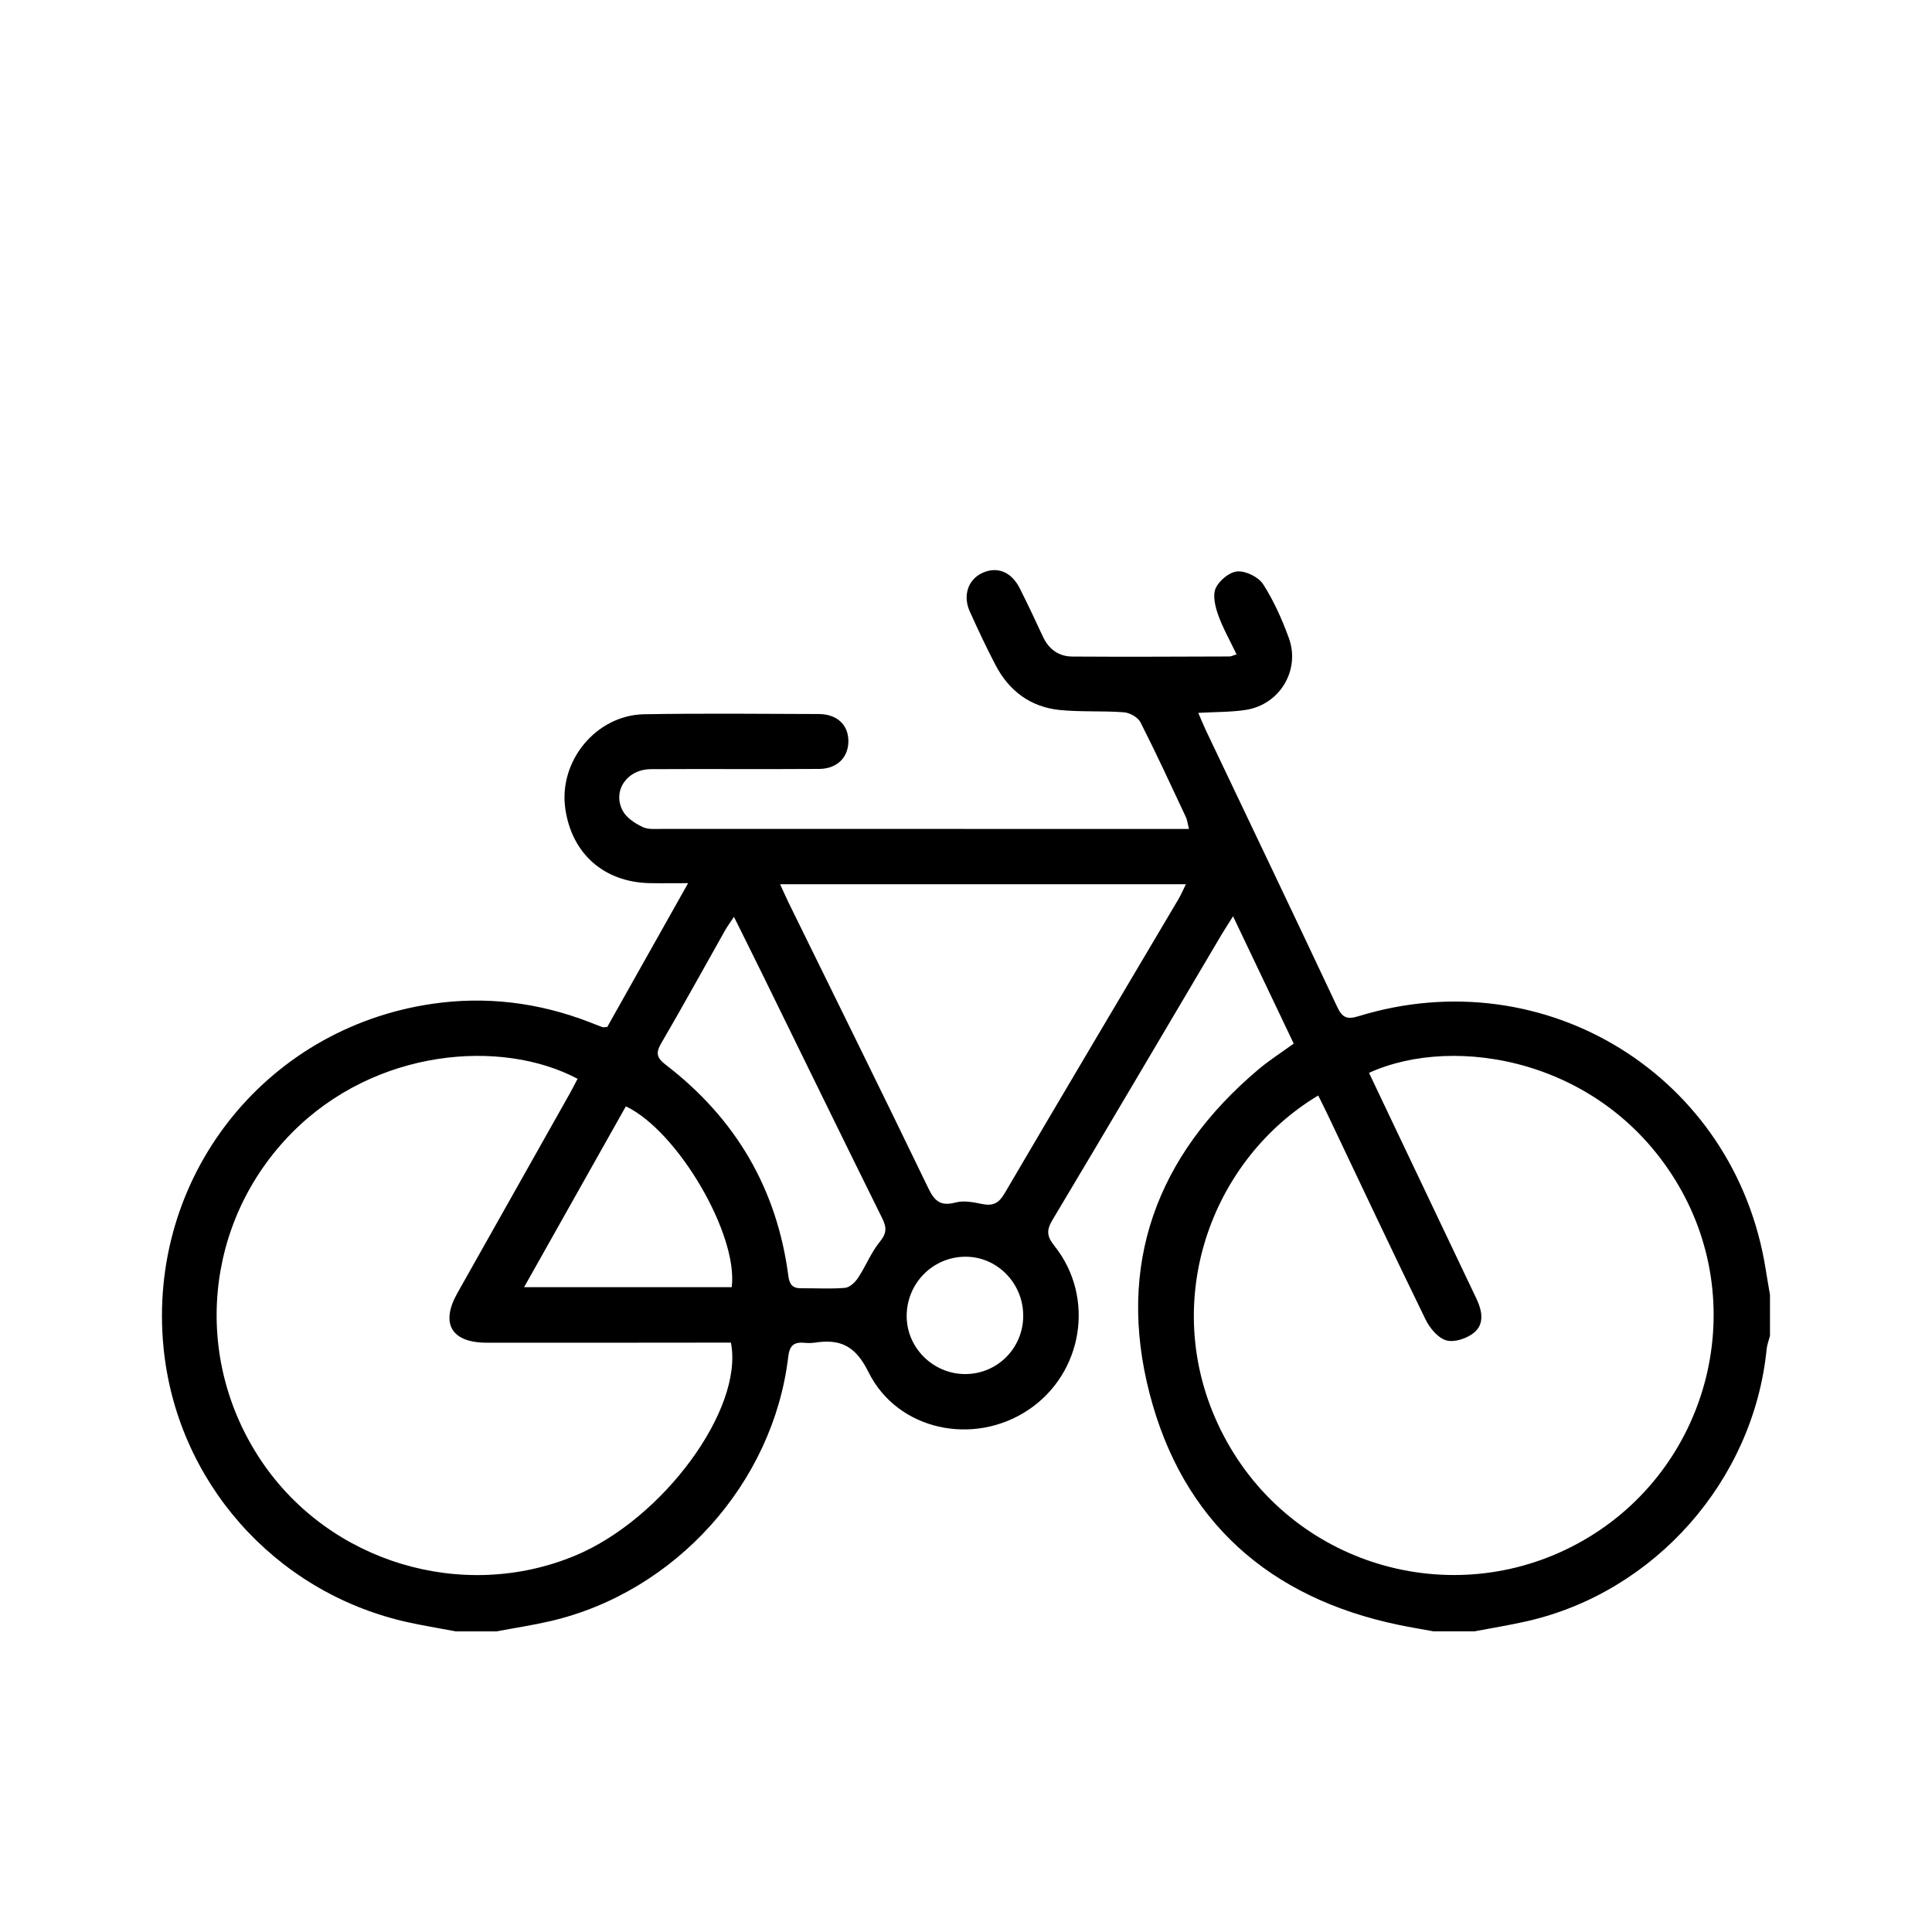
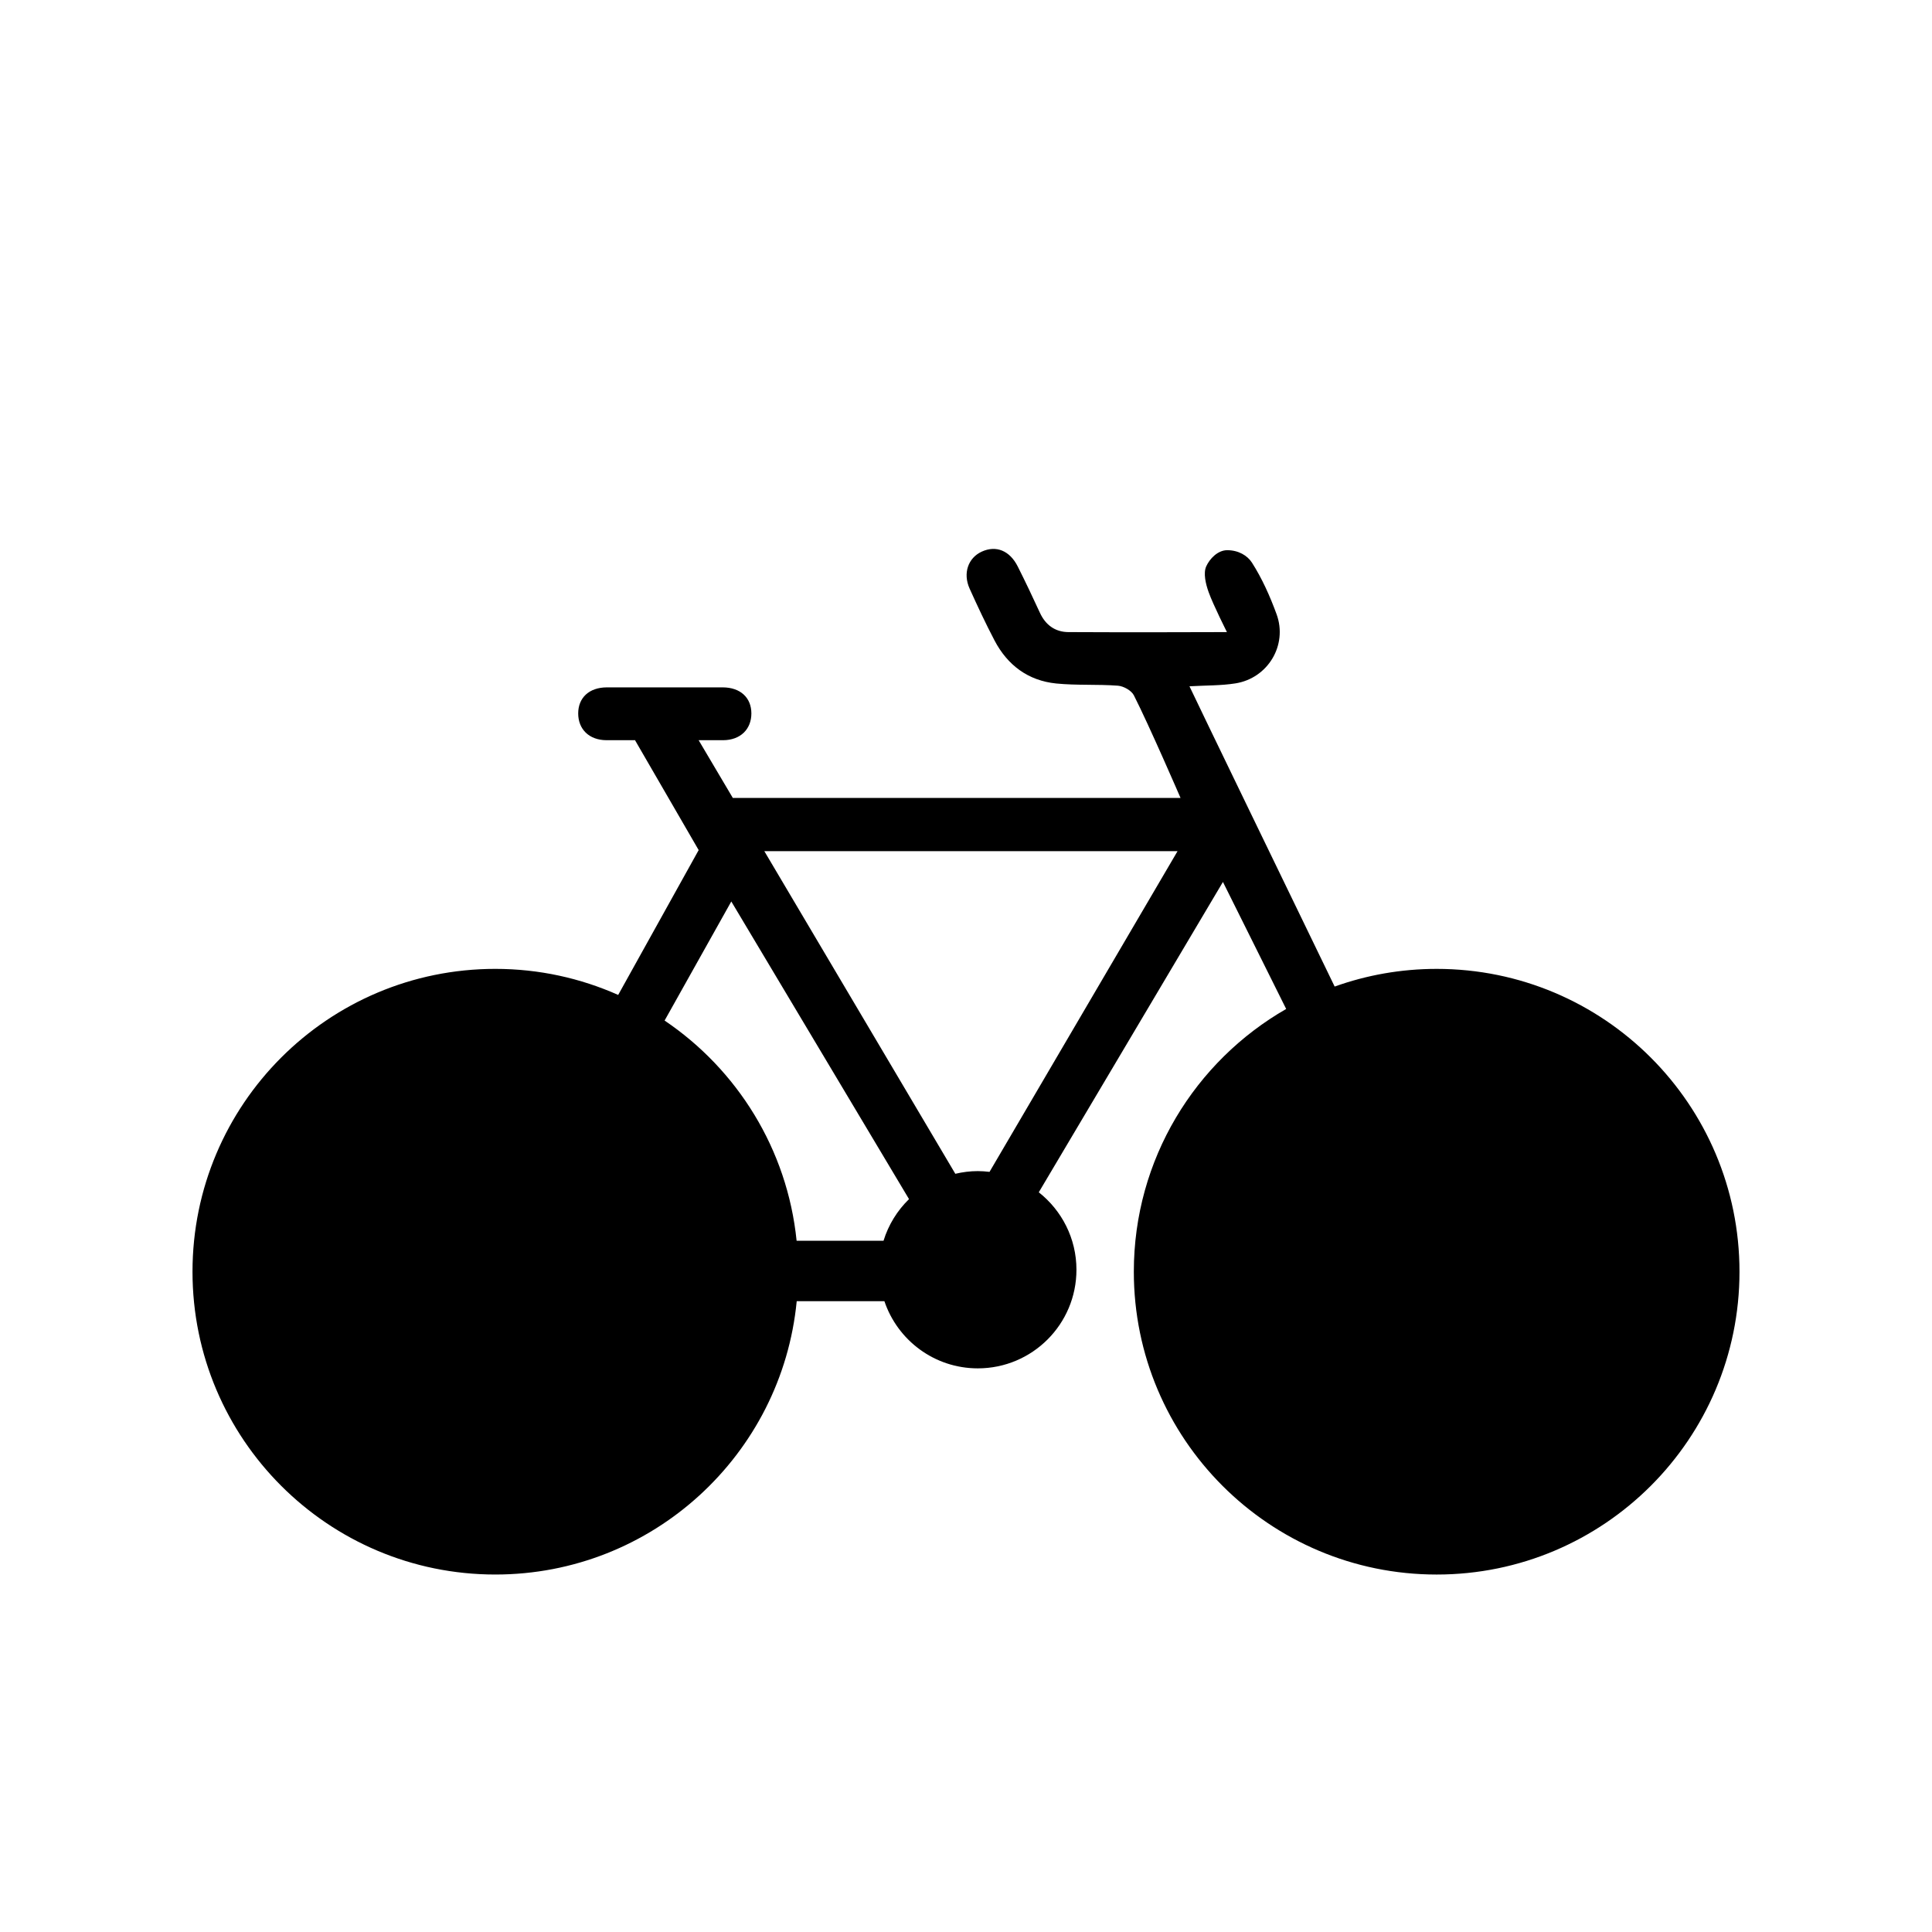
<svg xmlns="http://www.w3.org/2000/svg" version="1.1" id="Layer_1" x="0px" y="0px" width="180px" height="180px" viewBox="0 0 180 180" enable-background="new 0 0 180 180" xml:space="preserve">
-   <path fill-rule="evenodd" clip-rule="evenodd" d="M164.498,118.216c-2.865-17.933-20.488-28.896-37.915-23.542  c-1.071,0.331-1.518,0.154-1.993-0.854c-4.043-8.598-8.145-17.168-12.228-25.749c-0.238-0.501-0.444-1.018-0.722-1.655  c1.644-0.093,3.061-0.062,4.441-0.279c3.154-0.494,5.089-3.707,3.995-6.704c-0.634-1.732-1.399-3.452-2.388-4.996  c-0.432-0.673-1.598-1.248-2.392-1.201c-0.731,0.043-1.706,0.842-2.028,1.556c-0.307,0.669-0.053,1.716,0.226,2.499  c0.446,1.251,1.116,2.422,1.714,3.674c-0.389,0.123-0.525,0.197-0.66,0.197c-4.88,0.014-9.763,0.042-14.642,0.008  c-1.262-0.009-2.199-0.68-2.746-1.865c-0.693-1.506-1.402-3.004-2.146-4.483c-0.779-1.552-2.102-2.077-3.487-1.445  c-1.325,0.606-1.846,2.102-1.177,3.587c0.762,1.688,1.547,3.365,2.405,5.006c1.261,2.408,3.259,3.903,5.974,4.178  c1.983,0.199,3.999,0.063,5.988,0.215c0.547,0.043,1.301,0.466,1.537,0.929c1.479,2.91,2.844,5.876,4.232,8.833  c0.131,0.275,0.16,0.599,0.288,1.107c-0.744,0-1.318,0-1.893,0c-15.718,0-31.434,0.002-47.15-0.006c-0.63,0-1.342,0.08-1.873-0.18  c-0.701-0.337-1.484-0.846-1.834-1.498c-0.999-1.86,0.383-3.873,2.615-3.887c5.223-0.029,10.447,0.014,15.668-0.021  c1.686-0.01,2.735-1.072,2.735-2.593c-0.001-1.516-1.054-2.519-2.771-2.523c-5.418-0.019-10.837-0.072-16.254,0.021  c-4.474,0.077-7.976,4.355-7.352,8.778c0.593,4.204,3.598,6.87,7.867,6.957c1.085,0.021,2.173,0.002,3.578,0.002  c-2.668,4.745-5.122,9.107-7.534,13.397c-0.254,0.014-0.36,0.048-0.441,0.019c-0.411-0.149-0.819-0.313-1.227-0.473  c-4.737-1.829-9.631-2.434-14.649-1.699c-15.659,2.294-26.55,16.241-25.027,31.987c1.205,12.447,10.274,22.756,22.526,25.574  c1.555,0.356,3.137,0.604,4.706,0.903c1.271,0,2.538,0,3.807,0c1.667-0.314,3.345-0.569,4.996-0.951  c11.628-2.693,20.772-12.834,22.169-24.621c0.119-1.006,0.486-1.398,1.456-1.315c0.337,0.03,0.687,0.038,1.023-0.013  c2.375-0.357,3.782,0.281,5.001,2.746c2.7,5.448,9.79,6.916,14.875,3.533c5.103-3.394,6.276-10.489,2.454-15.283  c-0.684-0.86-0.789-1.423-0.207-2.396c5.278-8.827,10.495-17.692,15.729-26.543c0.294-0.494,0.61-0.976,1.113-1.781  c1.962,4.124,3.804,7.986,5.653,11.864c-1.192,0.866-2.307,1.574-3.305,2.418c-9.487,8.017-13.234,18.202-10.117,30.212  c3.075,11.853,11.123,19.007,23.173,21.522c1.087,0.228,2.187,0.405,3.279,0.607c1.27,0,2.539,0,3.807,0  c1.614-0.309,3.24-0.569,4.841-0.932c11.97-2.702,21.162-13.129,22.381-25.345c0.042-0.427,0.207-0.841,0.314-1.259  c0-1.272,0-2.541,0-3.812C164.771,119.836,164.625,119.025,164.498,118.216z M58.31,103.075c4.827,2.284,10.487,11.949,9.862,16.848  c-6.303,0-12.623,0-19.343,0C52.083,114.142,55.199,108.605,58.31,103.075z M53.598,144.928c-10.491,4.37-22.879,0.645-29.235-8.795  c-6.508-9.664-5.31-22.361,2.844-30.603c7.771-7.851,19.53-8.781,26.604-5.02c-0.244,0.46-0.478,0.927-0.732,1.383  c-3.492,6.2-6.982,12.397-10.474,18.596c-1.588,2.818-0.548,4.604,2.727,4.607c6.975,0.011,13.95-0.001,20.927-0.007  c0.625,0,1.25,0,1.838,0C69.321,131.292,61.753,141.529,53.598,144.928z M81.968,115.698c-0.817,0.997-1.299,2.261-2.019,3.348  c-0.272,0.418-0.782,0.902-1.224,0.94c-1.354,0.119-2.727,0.024-4.091,0.038c-0.798,0.011-1.083-0.365-1.184-1.136  c-1.061-8.142-4.92-14.688-11.411-19.674c-0.825-0.635-0.985-1.073-0.442-2.004c2.04-3.491,3.986-7.037,5.973-10.559  c0.207-0.364,0.461-0.702,0.811-1.23c0.917,1.849,1.742,3.497,2.552,5.148c3.751,7.652,7.486,15.313,11.268,22.949  C82.627,114.382,82.608,114.912,81.968,115.698z M89.823,128.018c-2.959-0.056-5.371-2.507-5.35-5.439  c0.019-3.041,2.453-5.484,5.469-5.494c2.977-0.008,5.41,2.49,5.389,5.535C95.31,125.664,92.85,128.073,89.823,128.018z   M109.803,83.756c-5.41,9.145-10.842,18.274-16.214,27.438c-0.544,0.928-1.097,1.183-2.095,0.979c-0.8-0.165-1.697-0.343-2.45-0.142  c-1.368,0.367-1.952-0.078-2.546-1.312c-4.298-8.904-8.682-17.764-13.037-26.641c-0.228-0.469-0.438-0.949-0.781-1.695  c12.746,0,25.157,0,37.806,0C110.209,82.941,110.034,83.364,109.803,83.756z M147.523,143.511  c-11.687,6.719-26.612,2.619-33.196-9.159c-6.681-11.951-1.971-26.01,8.489-32.289c0.321,0.653,0.602,1.204,0.867,1.762  c3.036,6.382,6.042,12.776,9.141,19.125c0.391,0.801,1.166,1.724,1.94,1.934c0.758,0.207,1.938-0.192,2.587-0.738  c0.96-0.805,0.736-2.027,0.224-3.11c-2.656-5.59-5.32-11.176-7.978-16.767c-0.684-1.438-1.366-2.876-2.048-4.314  c8.005-3.653,21.956-1.304,28.85,10.515C163.112,121.978,159.106,136.853,147.523,143.511z" />
+   <path fill-rule="evenodd" clip-rule="evenodd" d="M133.851,90.269c-3.335,0-6.534,0.583-9.504,1.646  c-3.09-6.378-13.301-27.454-13.527-27.975c1.582-0.089,2.944-0.059,4.272-0.269c3.034-0.476,4.896-3.565,3.843-6.449  c-0.61-1.667-1.346-3.321-2.297-4.807c-0.416-0.647-1.244-1.155-2.302-1.155c-0.887,0-1.64,0.81-1.95,1.497  c-0.296,0.643-0.052,1.649,0.217,2.403c0.429,1.204,1.708,3.731,1.708,3.731s-10.086,0.033-14.78,0  c-1.214-0.009-2.116-0.653-2.642-1.795c-0.666-1.447-1.349-2.89-2.065-4.312c-0.75-1.493-2.021-1.998-3.354-1.391  c-1.275,0.583-1.777,2.021-1.132,3.451c0.733,1.625,1.488,3.237,2.314,4.815c1.212,2.316,3.135,3.755,5.748,4.02  c1.908,0.191,3.846,0.061,5.76,0.206c0.526,0.042,1.251,0.448,1.479,0.894c1.424,2.8,4.349,9.563,4.349,9.563H68.275l-3.184-5.379  h2.282c1.622-0.009,2.631-1.031,2.631-2.495c-0.001-1.457-1.014-2.422-2.666-2.427H56.536c-1.652,0.005-2.665,0.97-2.667,2.427  c0,1.464,1.009,2.486,2.631,2.495h2.704l-0.029,0.021l5.918,10.217l-7.498,13.494c-3.499-1.556-7.37-2.427-11.446-2.427  c-15.582,0-28.214,12.631-28.214,28.212c0,15.582,12.632,28.215,28.214,28.215c14.655,0,26.697-11.175,28.079-25.468h8.169  c1.224,3.637,4.655,6.26,8.704,6.26c5.076,0,9.189-4.114,9.189-9.189c0-2.929-1.375-5.531-3.509-7.215l17.157-28.914l5.892,11.834  c-8.479,4.866-14.194,14.001-14.194,24.478c0,15.582,12.632,28.215,28.215,28.215c15.581,0,28.213-12.633,28.213-28.215  C162.064,102.899,149.432,90.269,133.851,90.269z M82.317,115.596h-8.099c-0.867-8.538-5.542-15.95-12.299-20.513l6.214-11.095  l16.558,27.731C83.603,112.781,82.775,114.106,82.317,115.596z M92.192,109.18c-0.359-0.043-0.722-0.071-1.091-0.071  c-0.722,0-1.422,0.092-2.096,0.25L71.211,79.302h38.498L92.192,109.18z" />
</svg>
